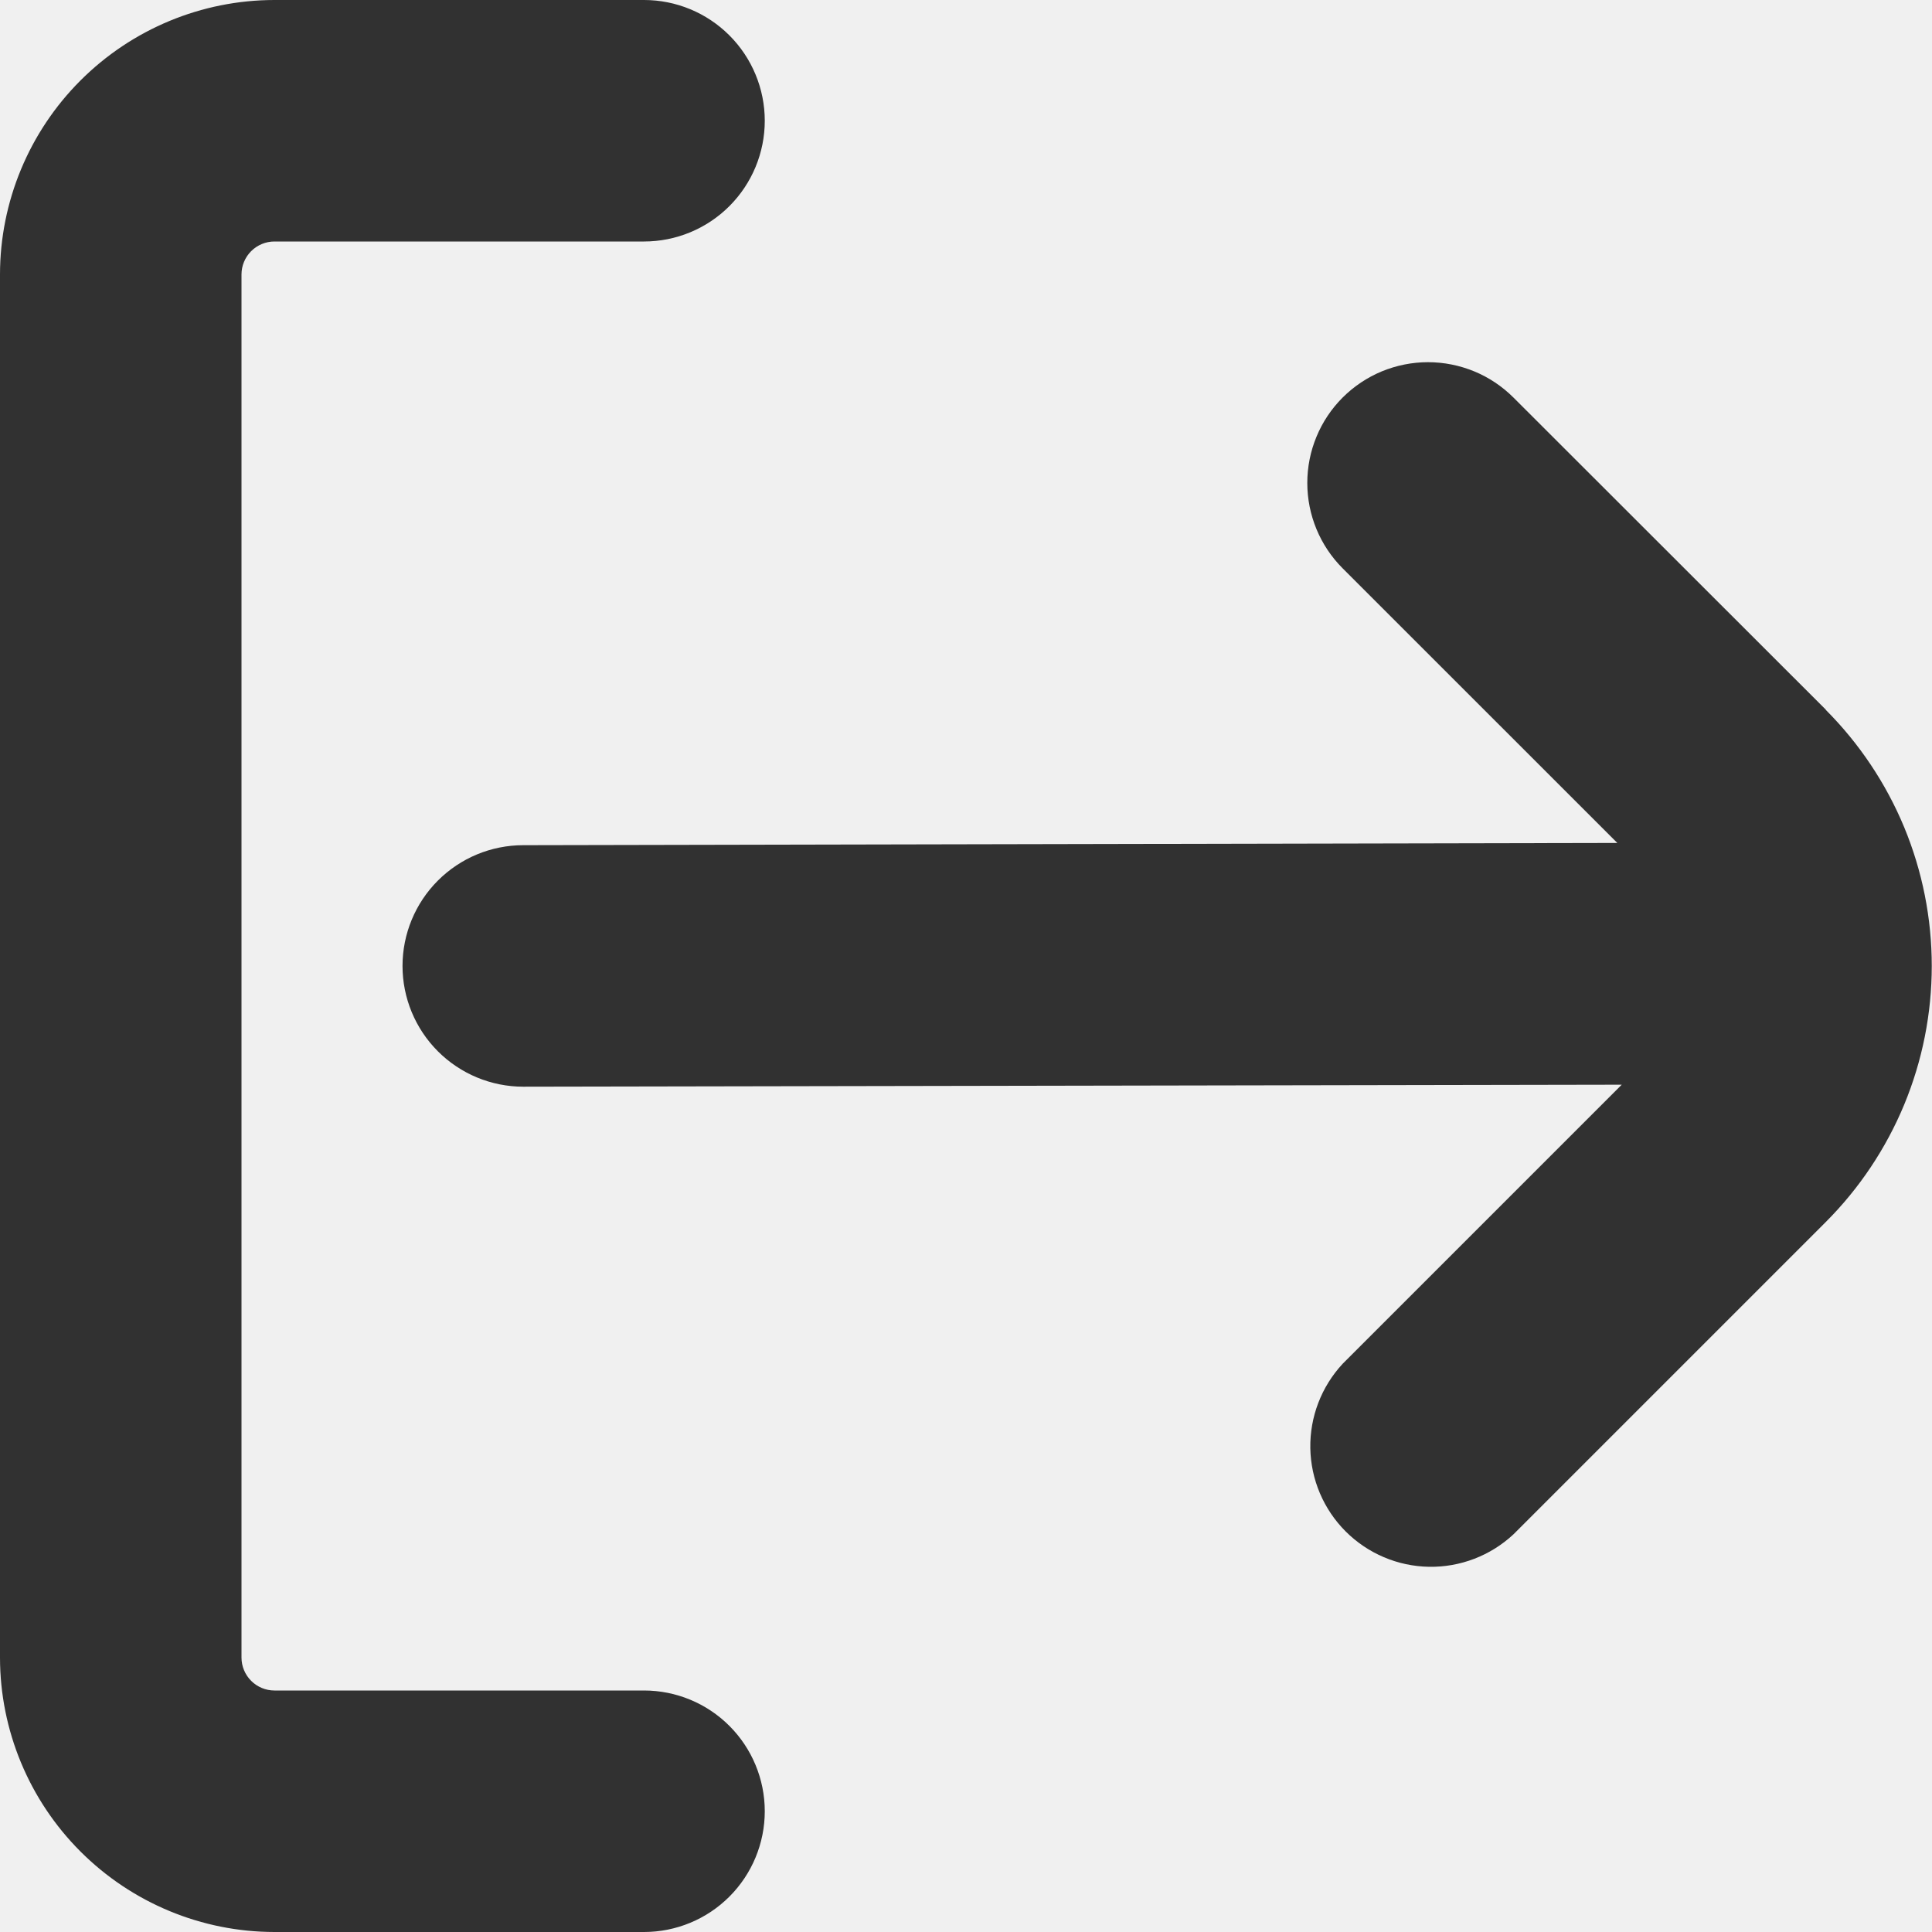
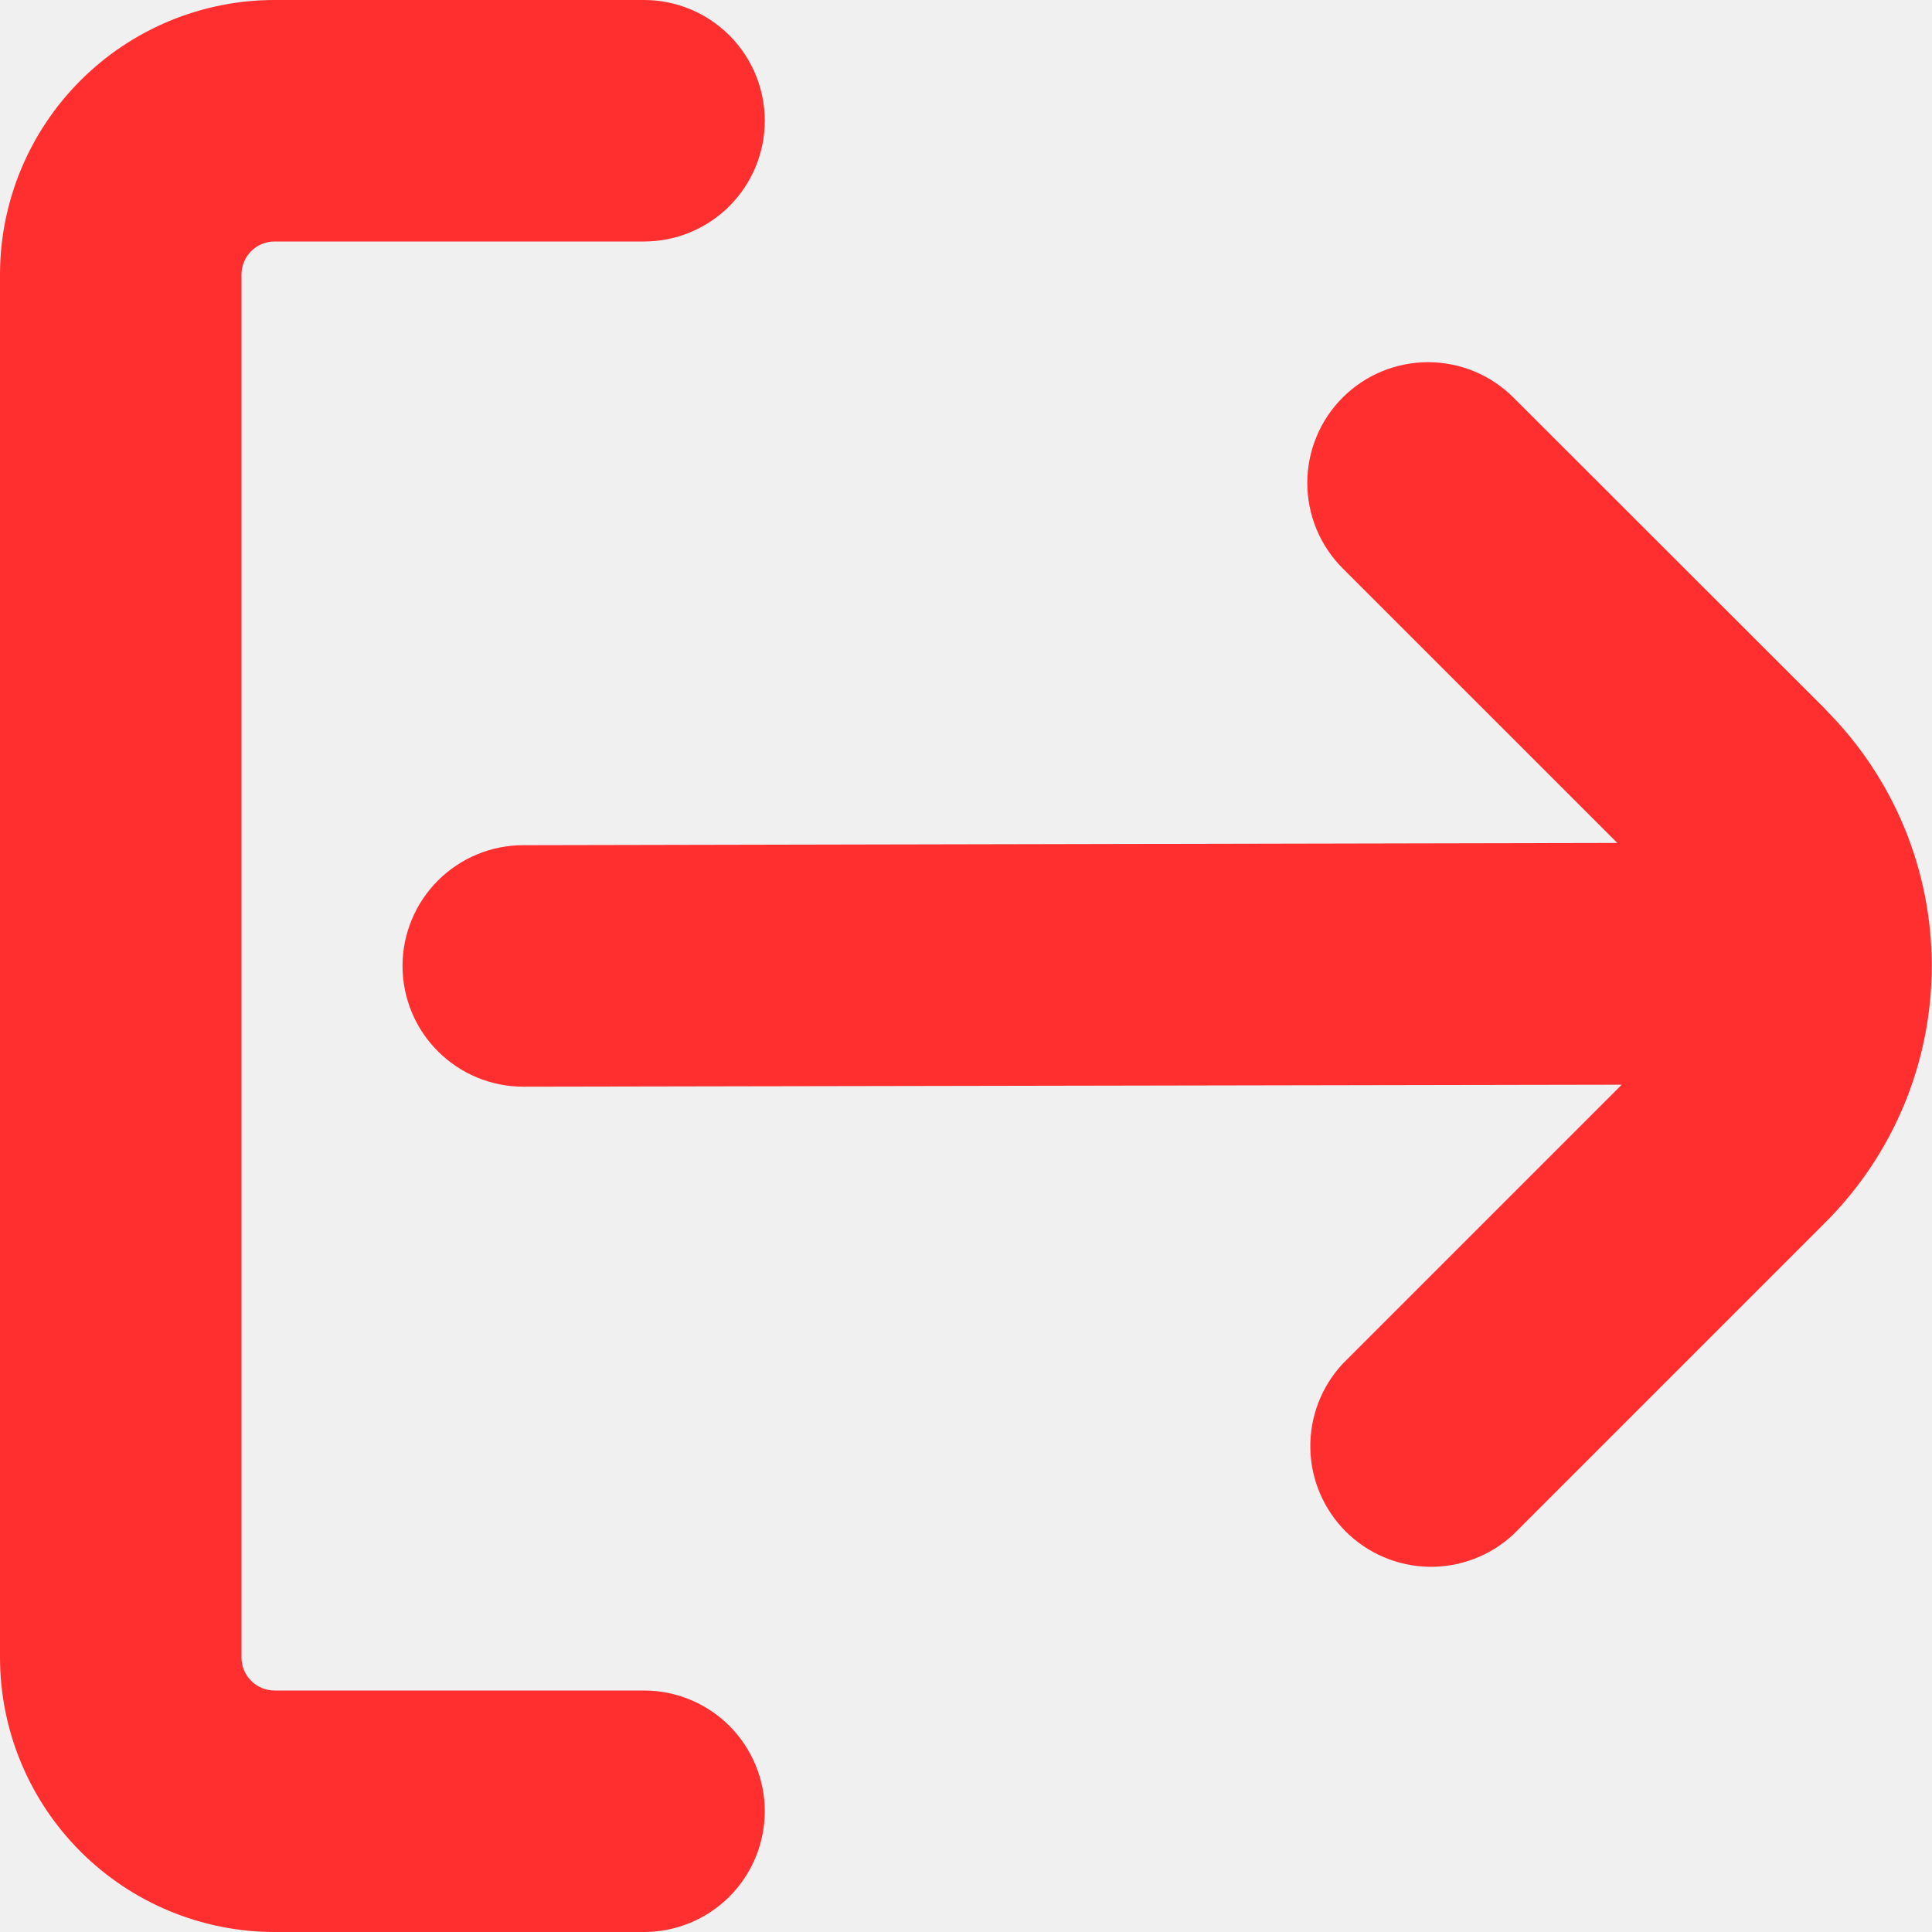
<svg xmlns="http://www.w3.org/2000/svg" width="32" height="32" viewBox="0 0 32 32" fill="none">
-   <g clip-path="url(#clip0_160_1033)">
-     <path d="M10.667 28H4.545C4.401 28 4.262 27.942 4.16 27.84C4.058 27.738 4 27.599 4 27.455V4.545C4 4.401 4.058 4.262 4.16 4.16C4.262 4.058 4.401 4 4.545 4H10.667C11.197 4 11.706 3.789 12.081 3.414C12.456 3.039 12.667 2.53 12.667 2C12.667 1.47 12.456 0.961 12.081 0.586C11.706 0.211 11.197 0 10.667 0L4.545 0C3.34 0.001 2.185 0.481 1.333 1.333C0.481 2.185 0.001 3.34 0 4.545L0 27.455C0.001 28.66 0.481 29.815 1.333 30.667C2.185 31.519 3.34 31.999 4.545 32H10.667C11.197 32 11.706 31.789 12.081 31.414C12.456 31.039 12.667 30.53 12.667 30C12.667 29.47 12.456 28.961 12.081 28.586C11.706 28.211 11.197 28 10.667 28Z" fill="#313131" />
-     <path d="M30.243 11.756L25.067 6.584C24.881 6.399 24.661 6.251 24.418 6.151C24.175 6.051 23.915 5.999 23.652 5.999C23.39 5.999 23.13 6.051 22.887 6.151C22.644 6.252 22.424 6.399 22.238 6.585C22.052 6.771 21.905 6.991 21.805 7.234C21.704 7.477 21.653 7.737 21.653 8C21.653 8.53 21.864 9.039 22.239 9.414L26.788 13.962L8.667 13.999C8.136 13.999 7.628 14.21 7.253 14.585C6.878 14.96 6.667 15.469 6.667 15.999C6.667 16.529 6.878 17.038 7.253 17.413C7.628 17.788 8.136 17.999 8.667 17.999L26.861 17.966L22.239 22.588C21.886 22.968 21.694 23.469 21.703 23.987C21.712 24.506 21.923 25 22.289 25.366C22.656 25.732 23.15 25.942 23.668 25.951C24.186 25.96 24.688 25.767 25.067 25.414L30.239 20.242C30.796 19.685 31.238 19.023 31.54 18.295C31.841 17.567 31.996 16.787 31.996 15.999C31.996 15.211 31.841 14.431 31.54 13.703C31.238 12.975 30.796 12.314 30.239 11.756H30.243Z" fill="#313131" />
+   <g clip-path="url(#clip0_219_1076)">
+     <path d="M10.667 28H4.545C4.401 28 4.262 27.942 4.16 27.84C4.058 27.738 4 27.599 4 27.455V4.545C4 4.401 4.058 4.262 4.16 4.16C4.262 4.058 4.401 4 4.545 4H10.667C11.197 4 11.706 3.789 12.081 3.414C12.456 3.039 12.667 2.53 12.667 2C12.667 1.47 12.456 0.961 12.081 0.586C11.706 0.211 11.197 0 10.667 0L4.545 0C3.34 0.001 2.185 0.481 1.333 1.333C0.481 2.185 0.001 3.34 0 4.545L0 27.455C0.001 28.66 0.481 29.815 1.333 30.667C2.185 31.519 3.34 31.999 4.545 32H10.667C11.197 32 11.706 31.789 12.081 31.414C12.456 31.039 12.667 30.53 12.667 30C12.667 29.47 12.456 28.961 12.081 28.586C11.706 28.211 11.197 28 10.667 28Z" fill="#FF2F2F" />
+     <path d="M30.243 11.756L25.067 6.584C24.881 6.399 24.661 6.251 24.418 6.151C24.175 6.051 23.915 5.999 23.652 5.999C23.39 5.999 23.13 6.051 22.887 6.151C22.644 6.252 22.424 6.399 22.238 6.585C22.052 6.771 21.905 6.991 21.805 7.234C21.704 7.477 21.653 7.737 21.653 8C21.653 8.53 21.864 9.039 22.239 9.414L26.788 13.962L8.667 13.999C8.136 13.999 7.628 14.21 7.253 14.585C6.878 14.96 6.667 15.469 6.667 15.999C6.667 16.529 6.878 17.038 7.253 17.413C7.628 17.788 8.136 17.999 8.667 17.999L26.861 17.966L22.239 22.588C21.886 22.968 21.694 23.469 21.703 23.987C21.712 24.506 21.923 25 22.289 25.366C22.656 25.732 23.15 25.942 23.668 25.951C24.186 25.96 24.688 25.767 25.067 25.414L30.239 20.242C30.796 19.685 31.238 19.023 31.54 18.295C31.841 17.567 31.996 16.787 31.996 15.999C31.996 15.211 31.841 14.431 31.54 13.703C31.238 12.975 30.796 12.314 30.239 11.756H30.243Z" fill="#FF2F2F" />
  </g>
  <defs>
-     <clipPath id="clip0_160_1033">
+     <clipPath id="clip0_219_1076">
      <rect width="32" height="32" fill="white" />
    </clipPath>
  </defs>
</svg>
